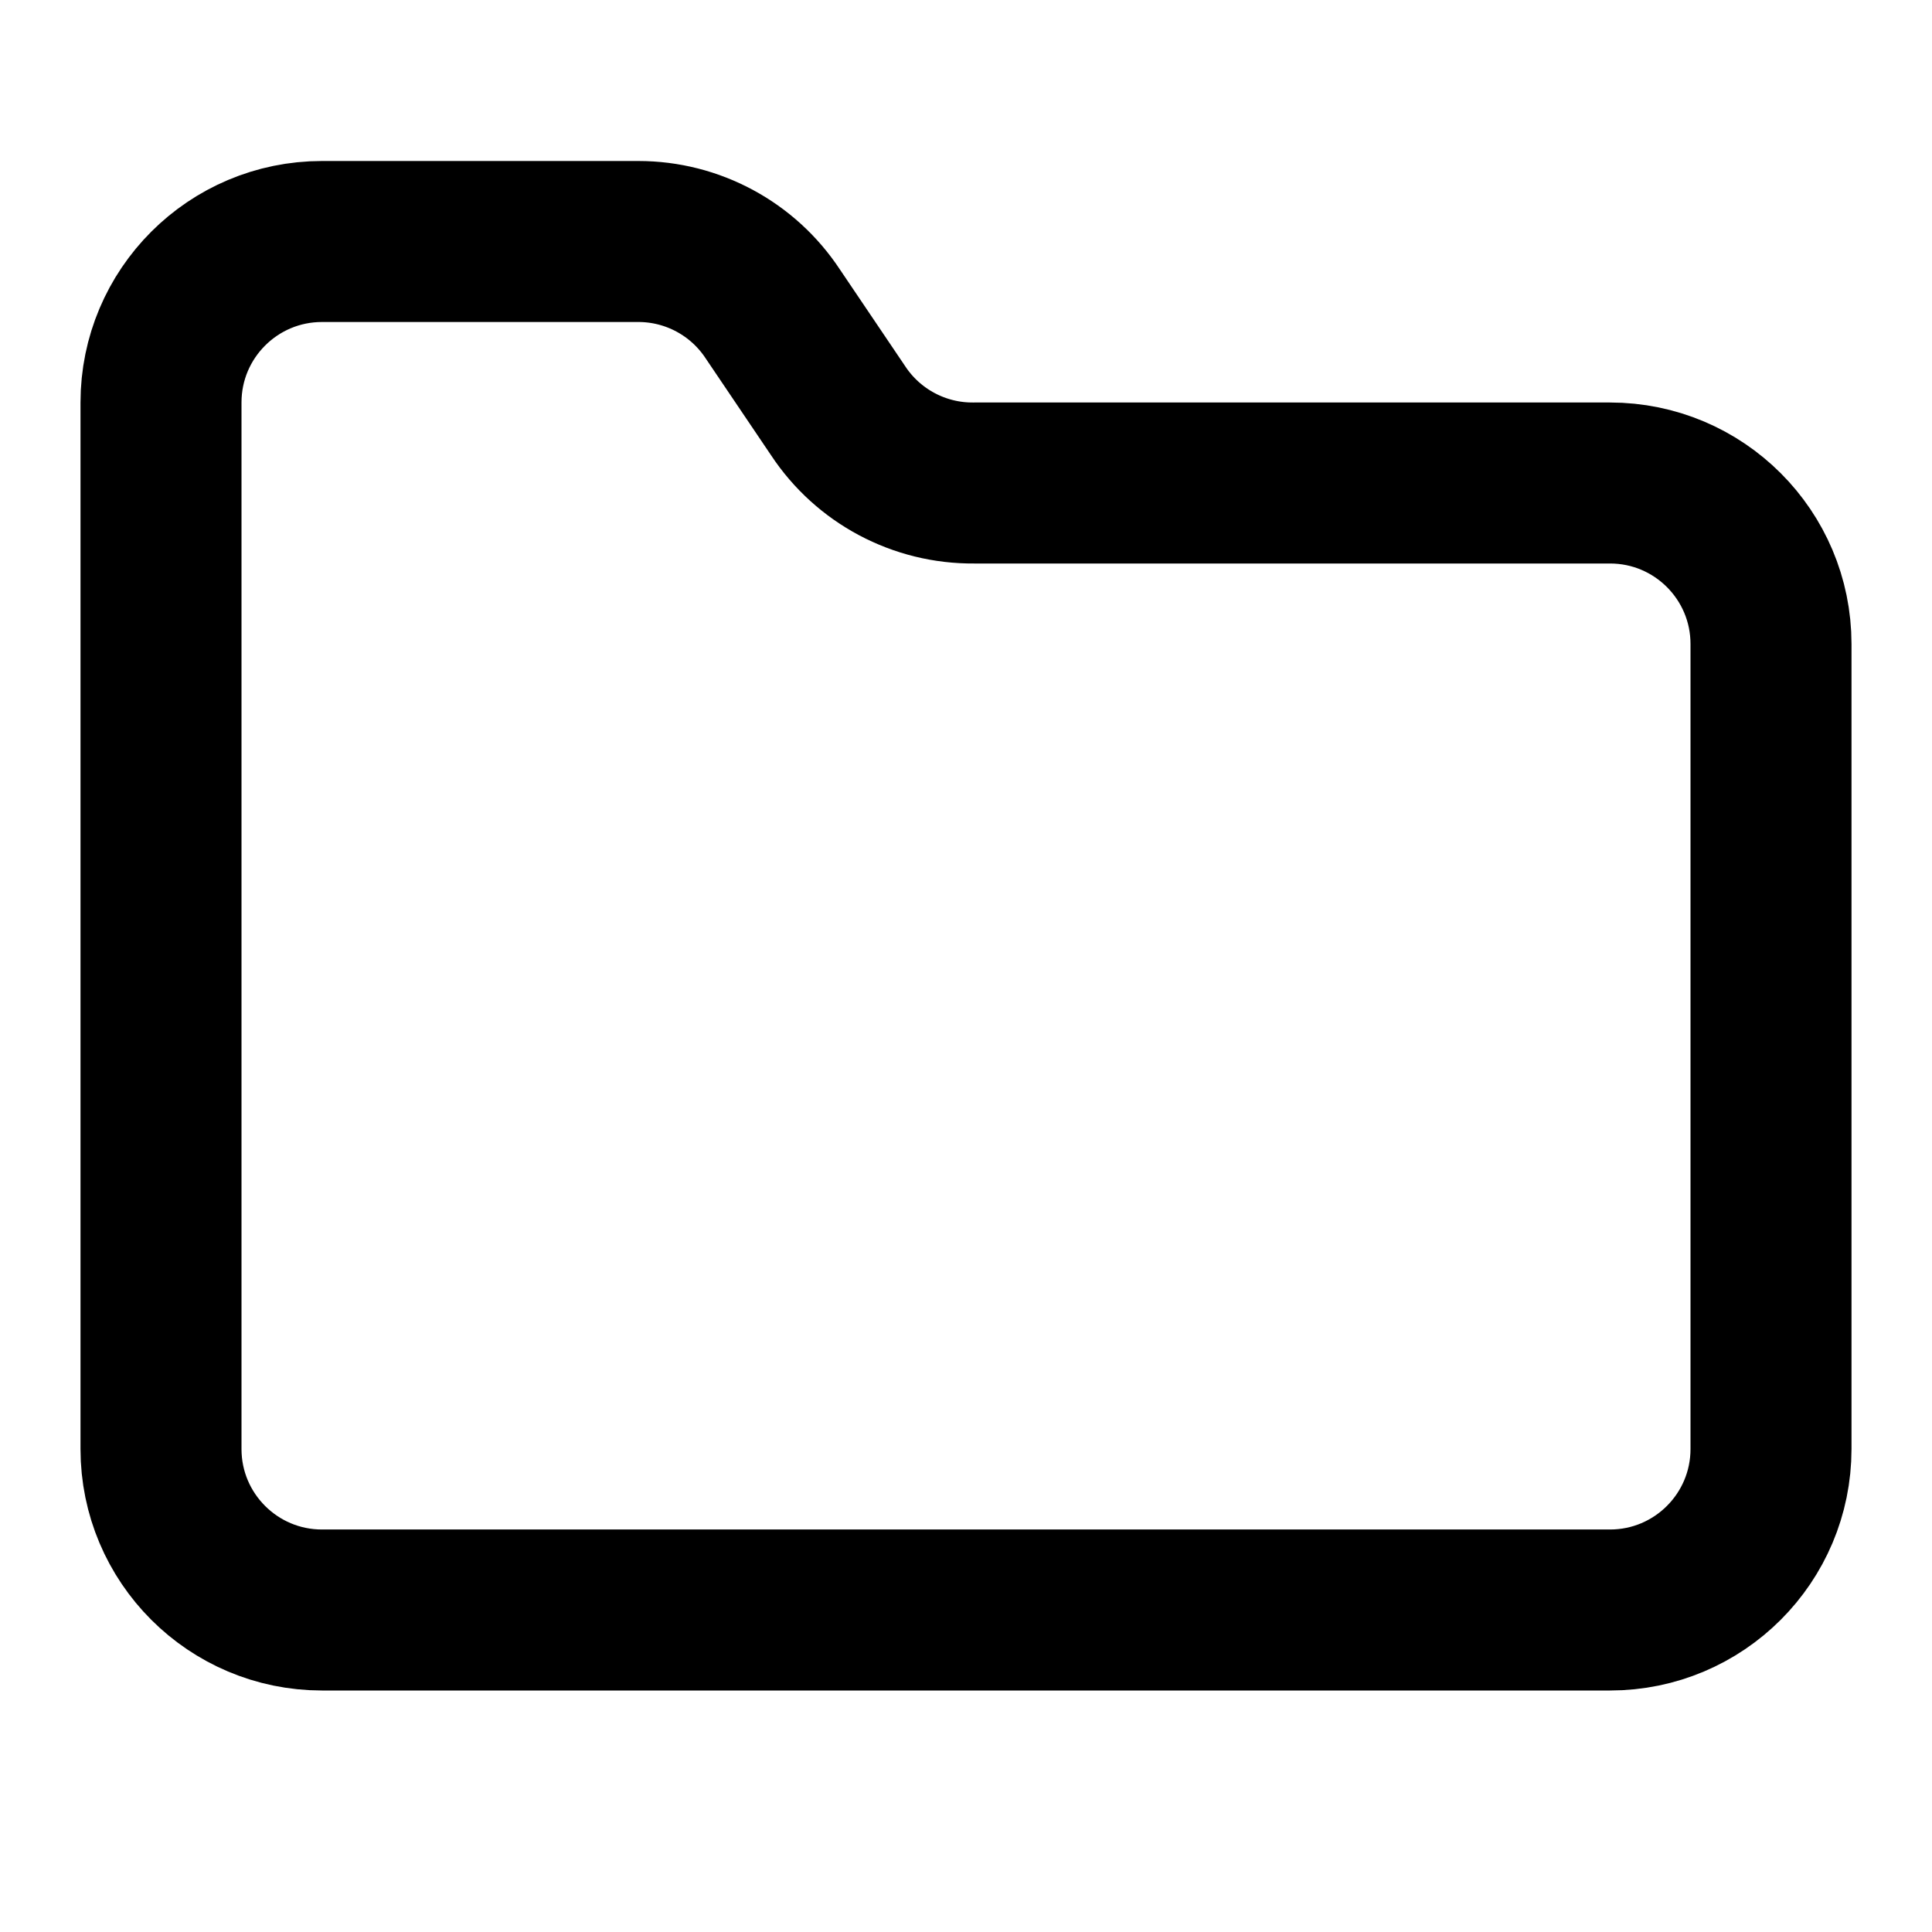
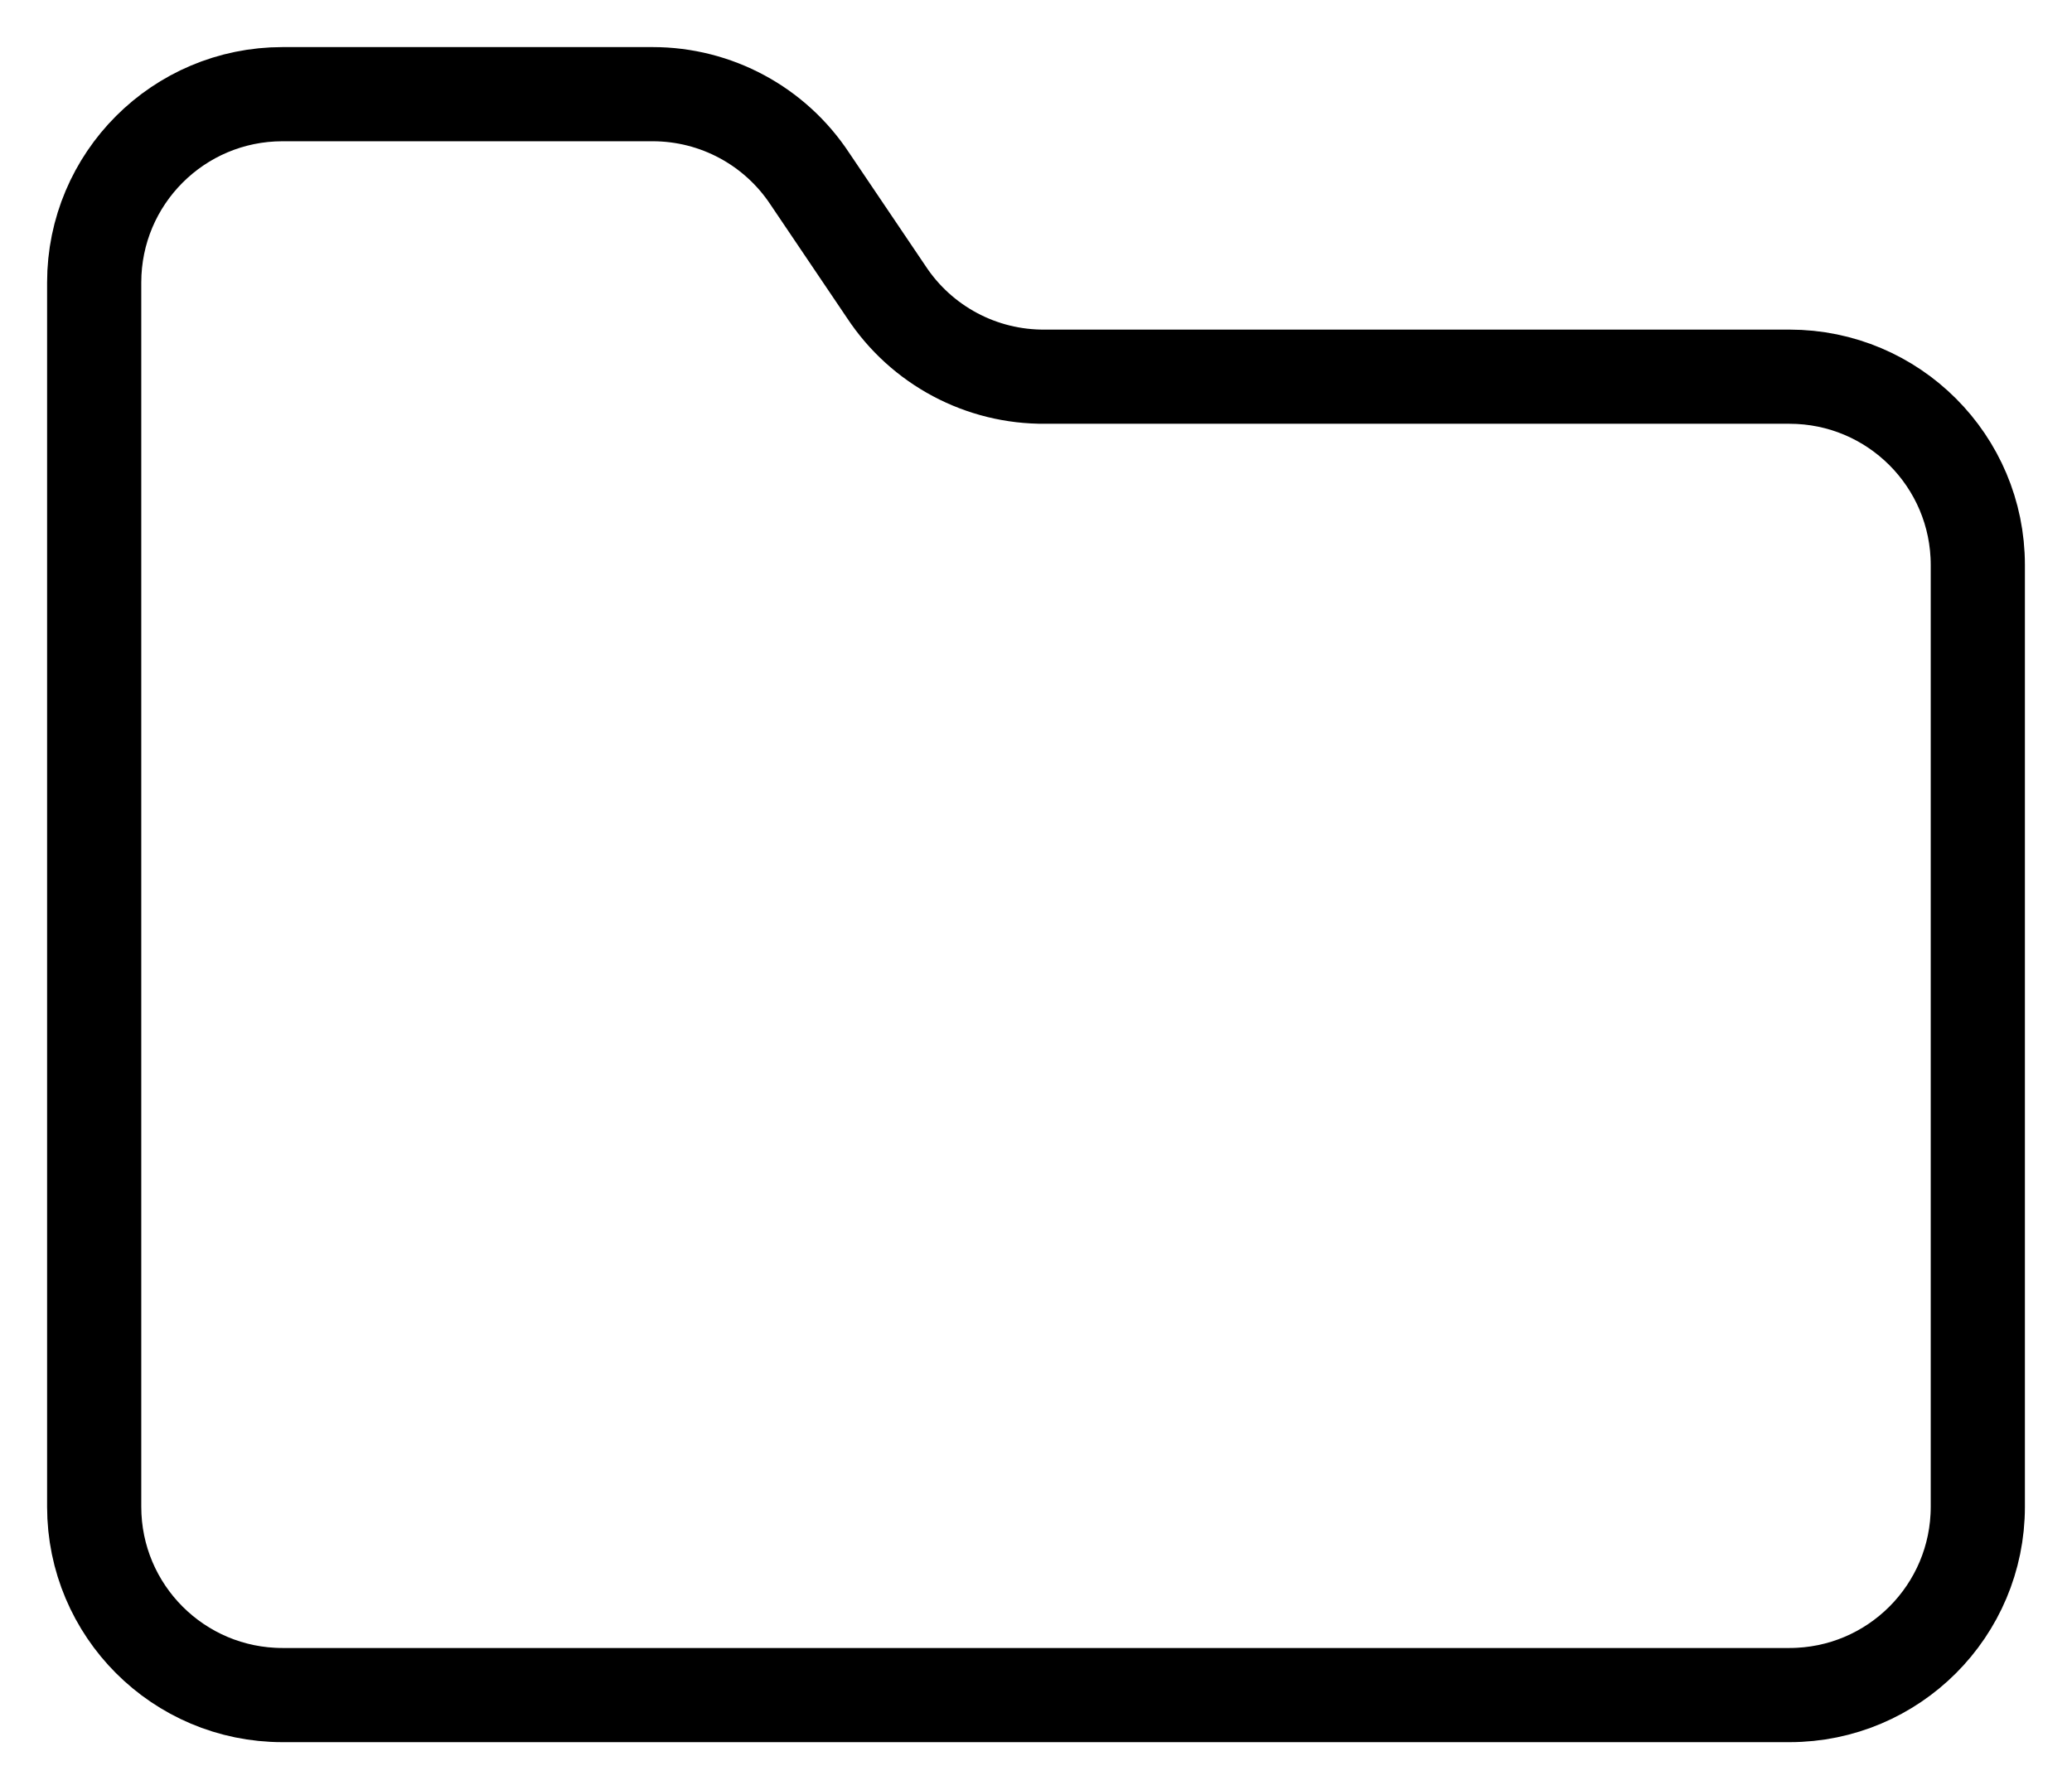
- <svg xmlns="http://www.w3.org/2000/svg" width="24" height="24" viewBox="0 0 24 24" fill="none" stroke="currentColor" stroke-width="2" stroke-linecap="round" stroke-linejoin="round" class="lucide lucide-folder">
-   <path d="M20 20a2 2 0 0 0 2-2V8a2 2 0 0 0-2-2h-7.9a2 2 0 0 1-1.69-.9L9.6 3.9A2 2 0 0 0 7.93 3H4a2 2 0 0 0-2 2v13a2 2 0 0 0 2 2Z" />
+ <svg xmlns="http://www.w3.org/2000/svg" width="22px" height="19px" viewBox="0 0 22 19" version="1.1">
+   <g id="Page-1" stroke="none" stroke-width="1" fill="none" fill-rule="evenodd" stroke-linecap="round" stroke-linejoin="round">
+     <g id="Path-2" transform="translate(1, 1)" stroke="#000000">
+       <path d="M18,17 C19.105,17 20,16.105 20,15 L20,5 C20,3.895 19.105,3 18,3 L10.1,3 C9.42,3.007 8.784,2.668 8.41,2.1 L7.6,0.9 C7.23,0.338 6.603,0 5.93,0 L2,0 C0.895,0 0,0.895 0,2 L0,15 C0,16.105 0.895,17 2,17 L18,17 Z" id="Path" />
+     </g>
+   </g>
</svg>
